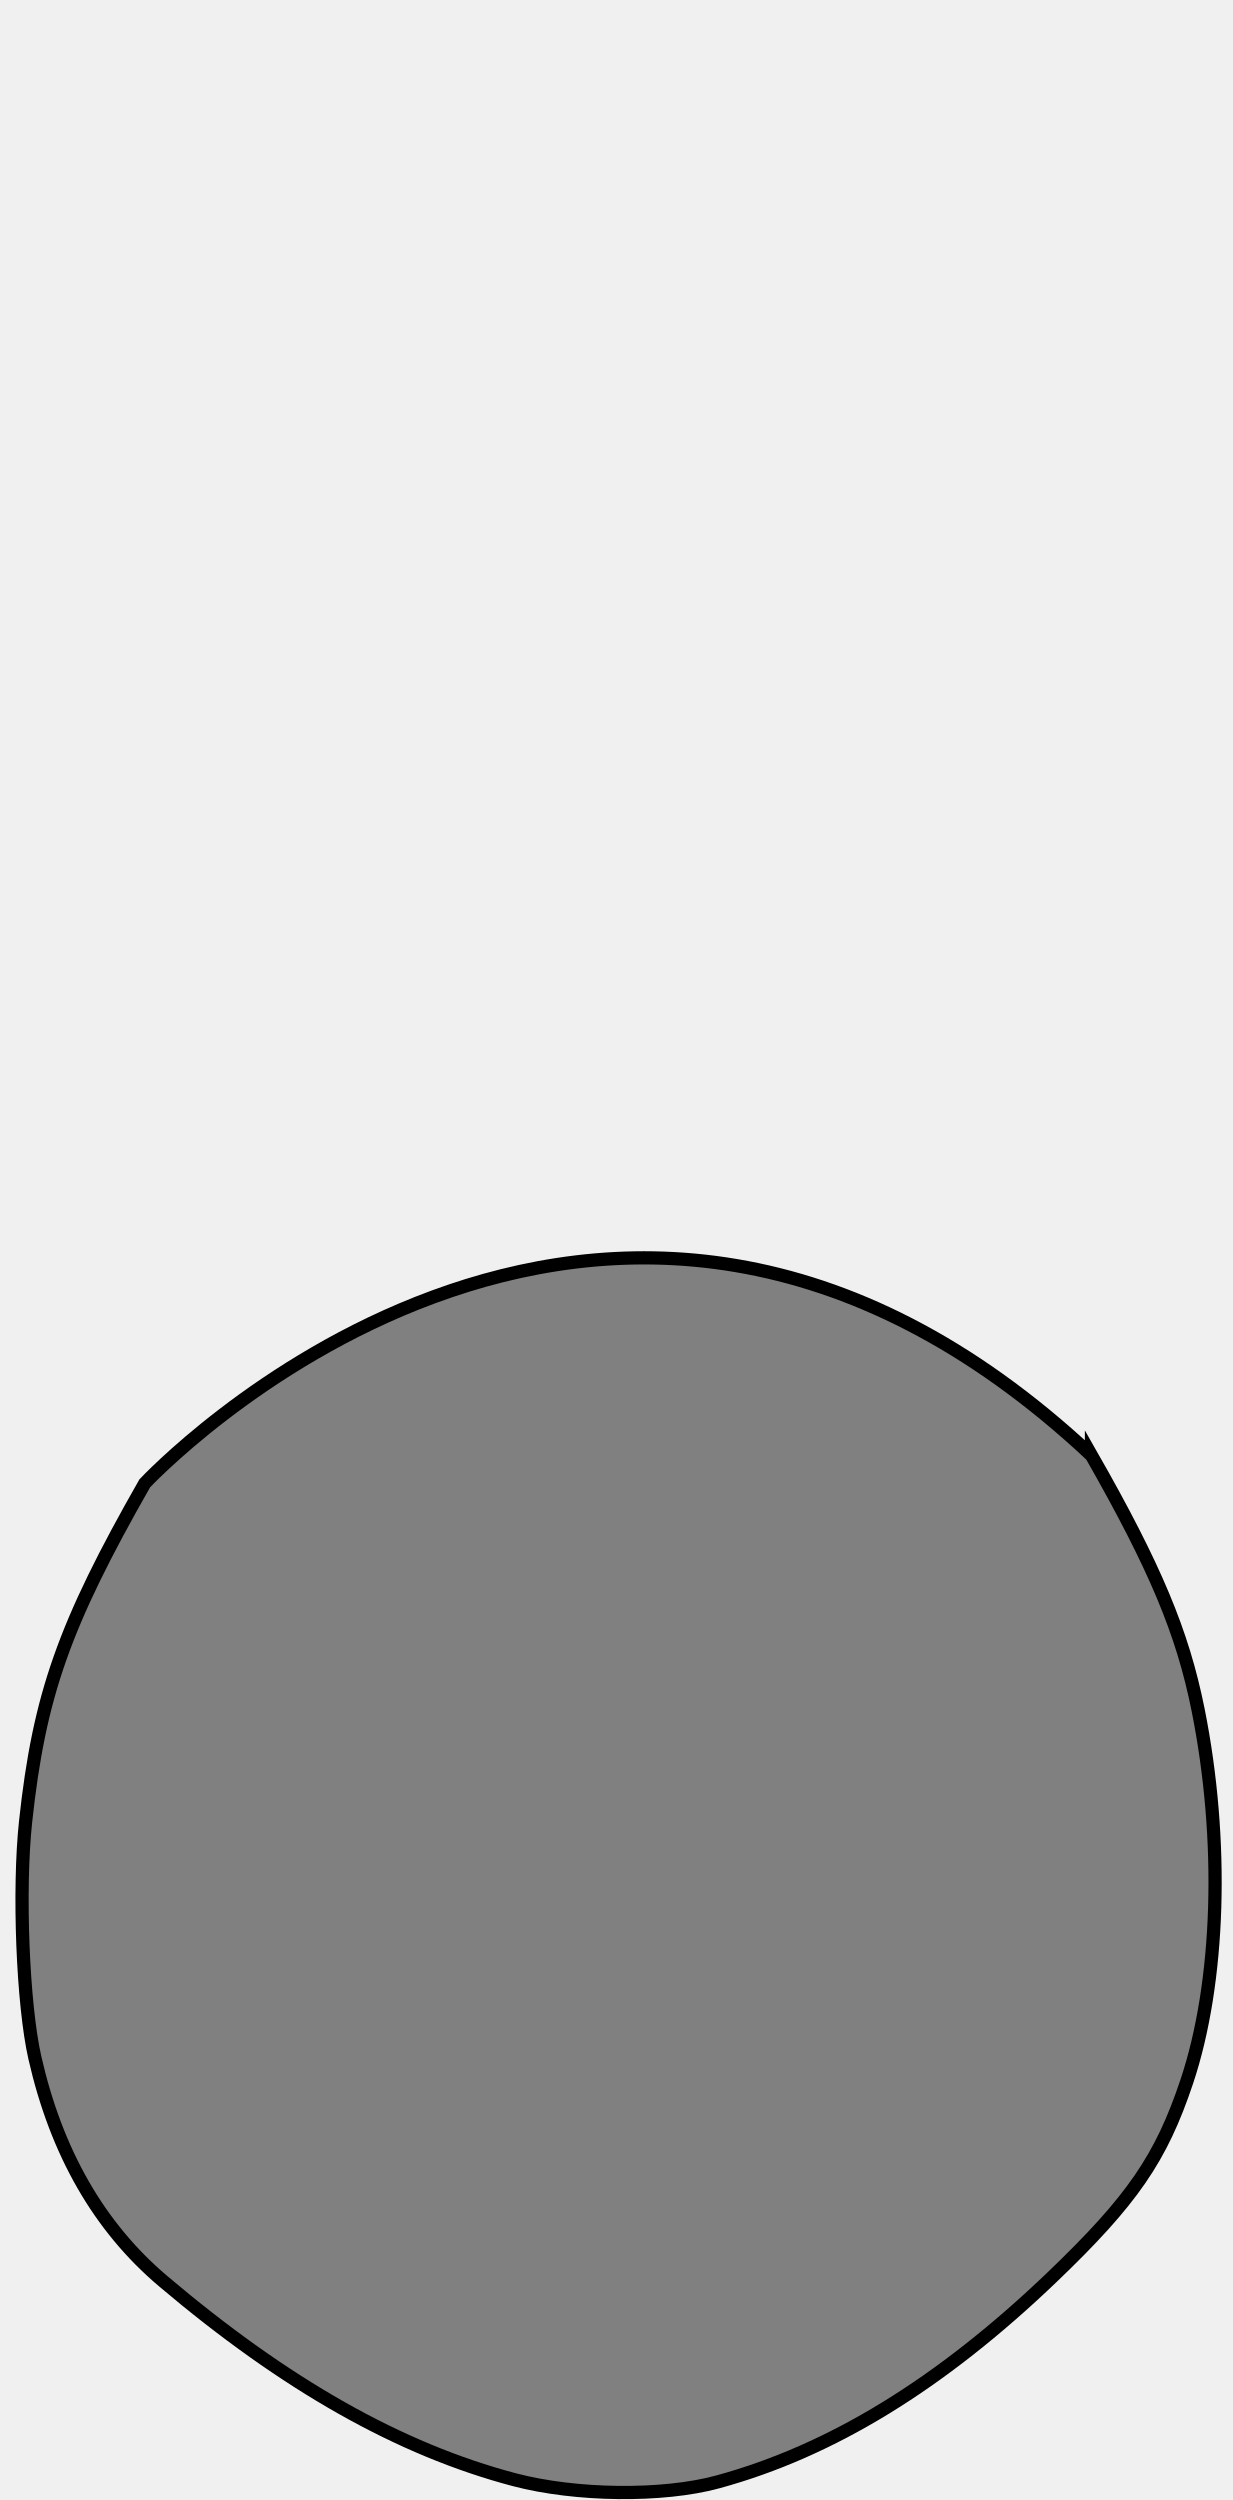
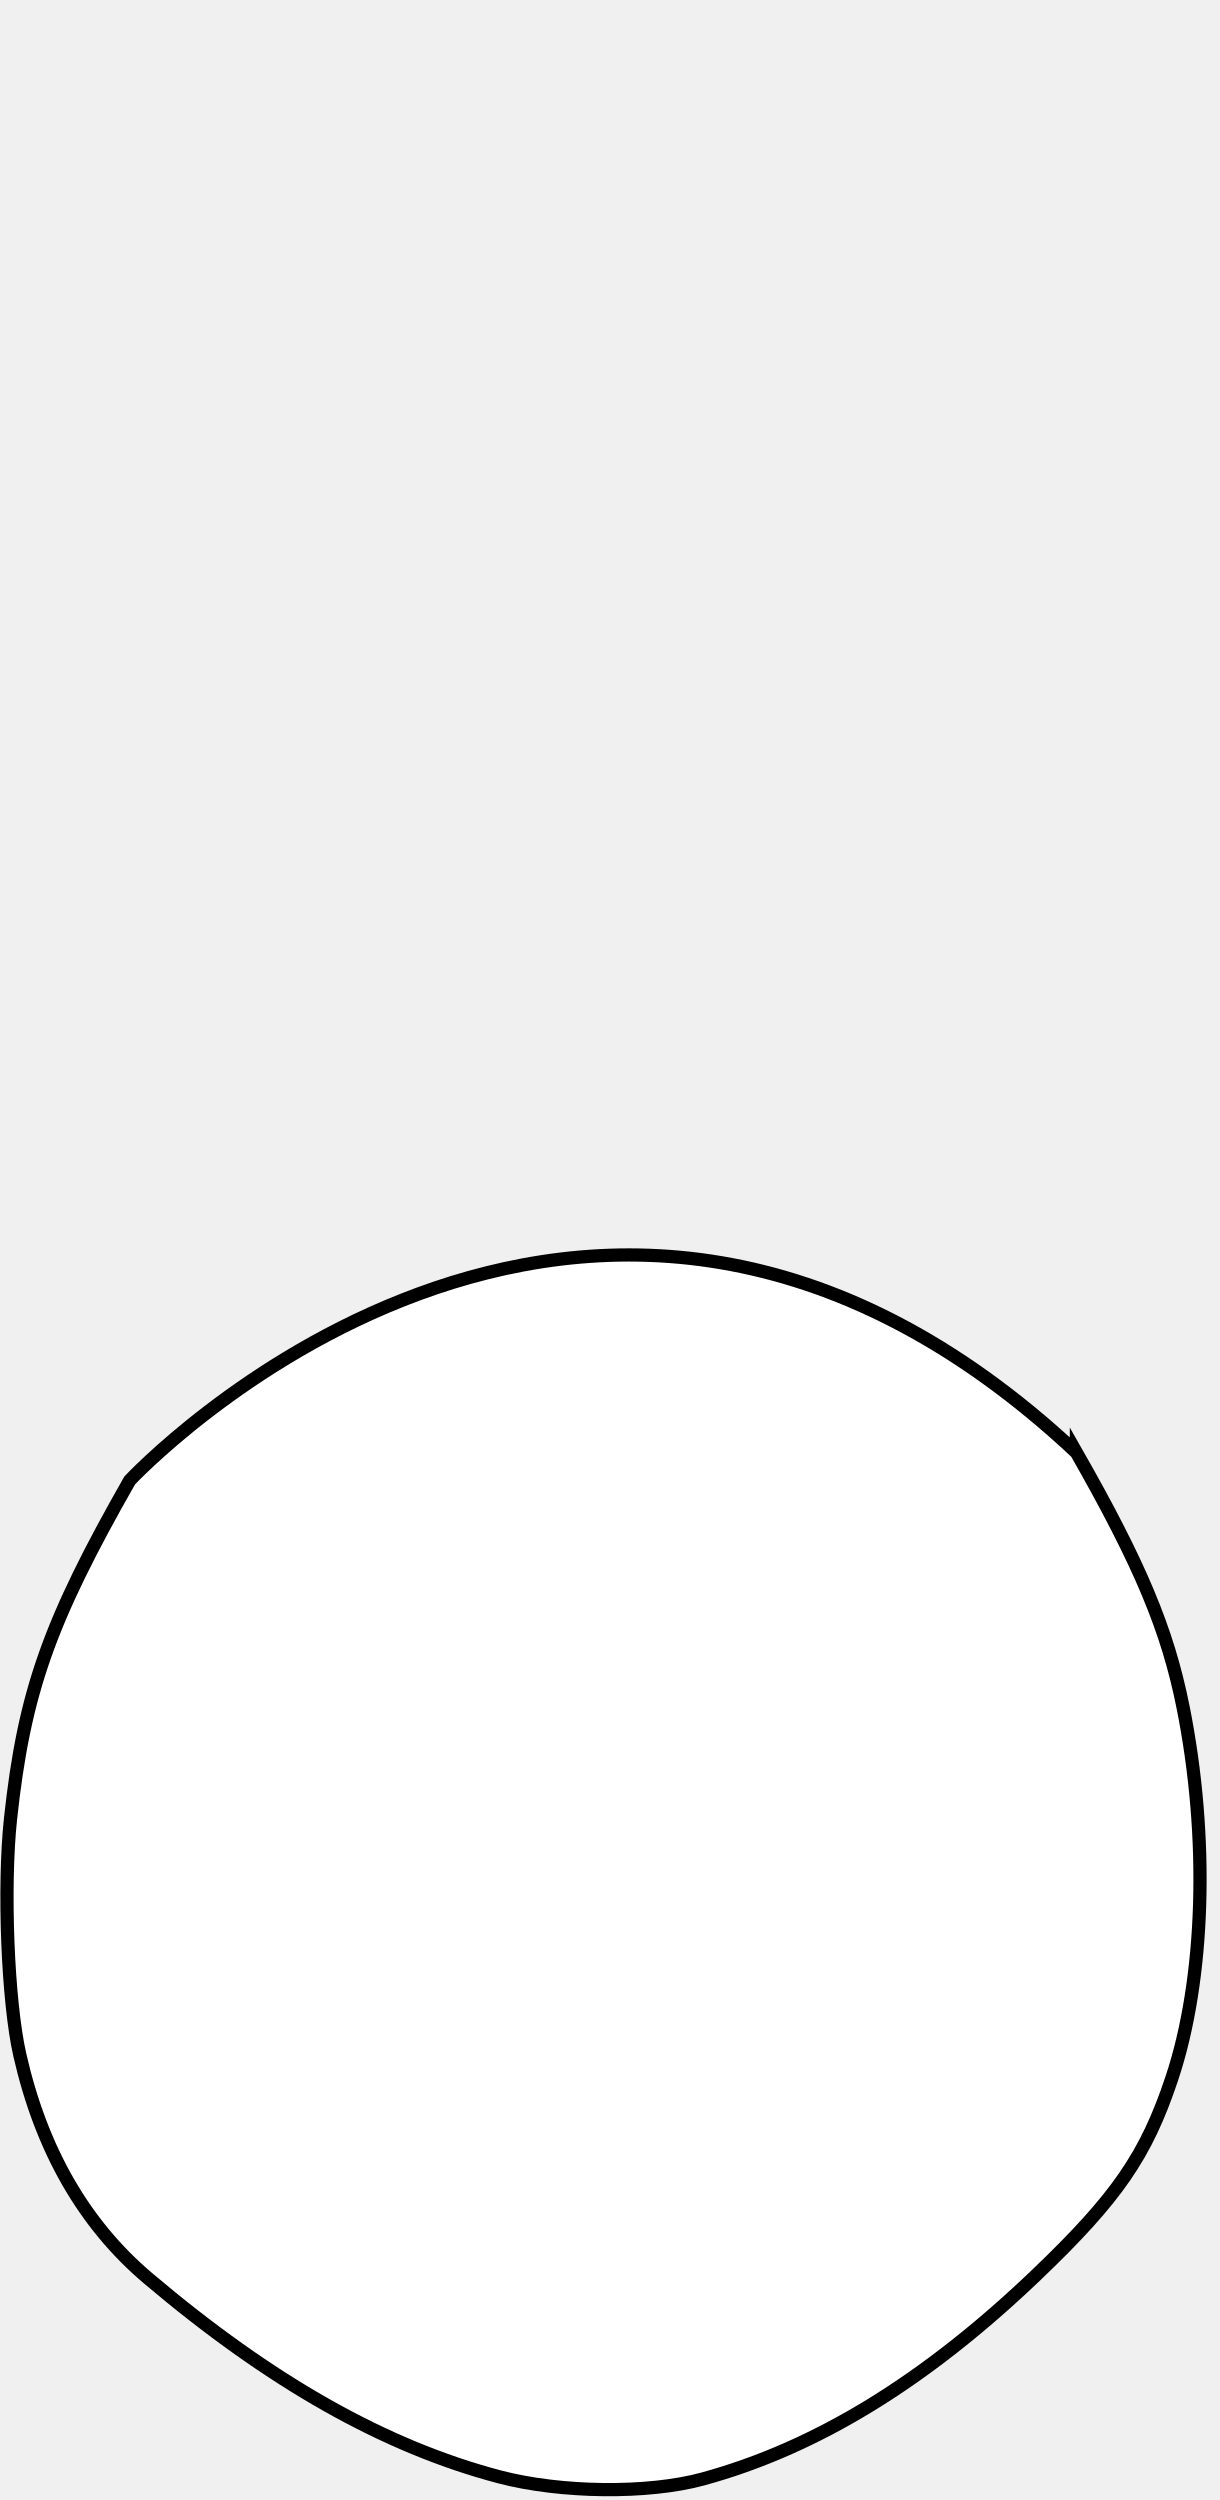
- <svg xmlns="http://www.w3.org/2000/svg" id="svg3014" version="1.1" viewBox="0 0 93.264 189.146" height="189.146mm" width="93.264mm">
+ <svg xmlns="http://www.w3.org/2000/svg" width="92.264mm" height="189.146mm" viewBox="0 0 92.264 189.146" version="1.1" id="svg3014">
  <defs id="defs3008" />
-   <g transform="translate(-105.3027,-22.5997)" id="layer1">
-     <path id="path4590-5-3" d="m 187.882,132.708 c 4.833,8.477 6.891,13.39 8.065,19.245 1.982,9.887 1.657,20.619 -0.854,28.134 -1.942,5.814 -4.128,8.989 -10.18,14.788 -8.445,8.092 -16.731,13.166 -25.32,15.505 -4.146,1.129 -10.727,1.056 -15.37,-0.169 -8.68,-2.292 -17.305,-7.168 -26.589,-15.032 -4.834,-4.094 -8.065,-9.727 -9.693,-16.893 -0.918,-4.038 -1.257,-12.715 -0.7,-17.884 1.028,-9.533 2.905,-14.86 9.014,-25.576 0,0 34.435,-36.932 71.627,-2.117 z" style="fill:#808080;stroke:#000000;stroke-width:1;stroke-miterlimit:4;stroke-dasharray:none;stroke-opacity:1" />
+   <g id="layer1" transform="translate(-105.3027,-22.5997)">
+     <path id="path4590-5-7" d="m 186.742,132.49 c 4.833,8.477 6.891,13.39 8.065,19.245 1.982,9.887 1.657,20.619 -0.854,28.134 -1.942,5.814 -4.128,8.989 -10.18,14.788 -8.445,8.092 -16.731,13.166 -25.32,15.505 -4.146,1.129 -10.727,1.056 -15.37,-0.169 -8.68,-2.292 -17.305,-7.168 -26.589,-15.032 -4.834,-4.094 -8.065,-9.727 -9.693,-16.893 -0.918,-4.038 -1.257,-12.715 -0.7,-17.884 1.028,-9.533 2.905,-14.86 9.014,-25.576 0,0 34.435,-36.932 71.627,-2.117 z" style="fill:#ffffff;stroke:#000000;stroke-width:1;stroke-miterlimit:4;stroke-dasharray:none;stroke-opacity:1" />
  </g>
</svg>
